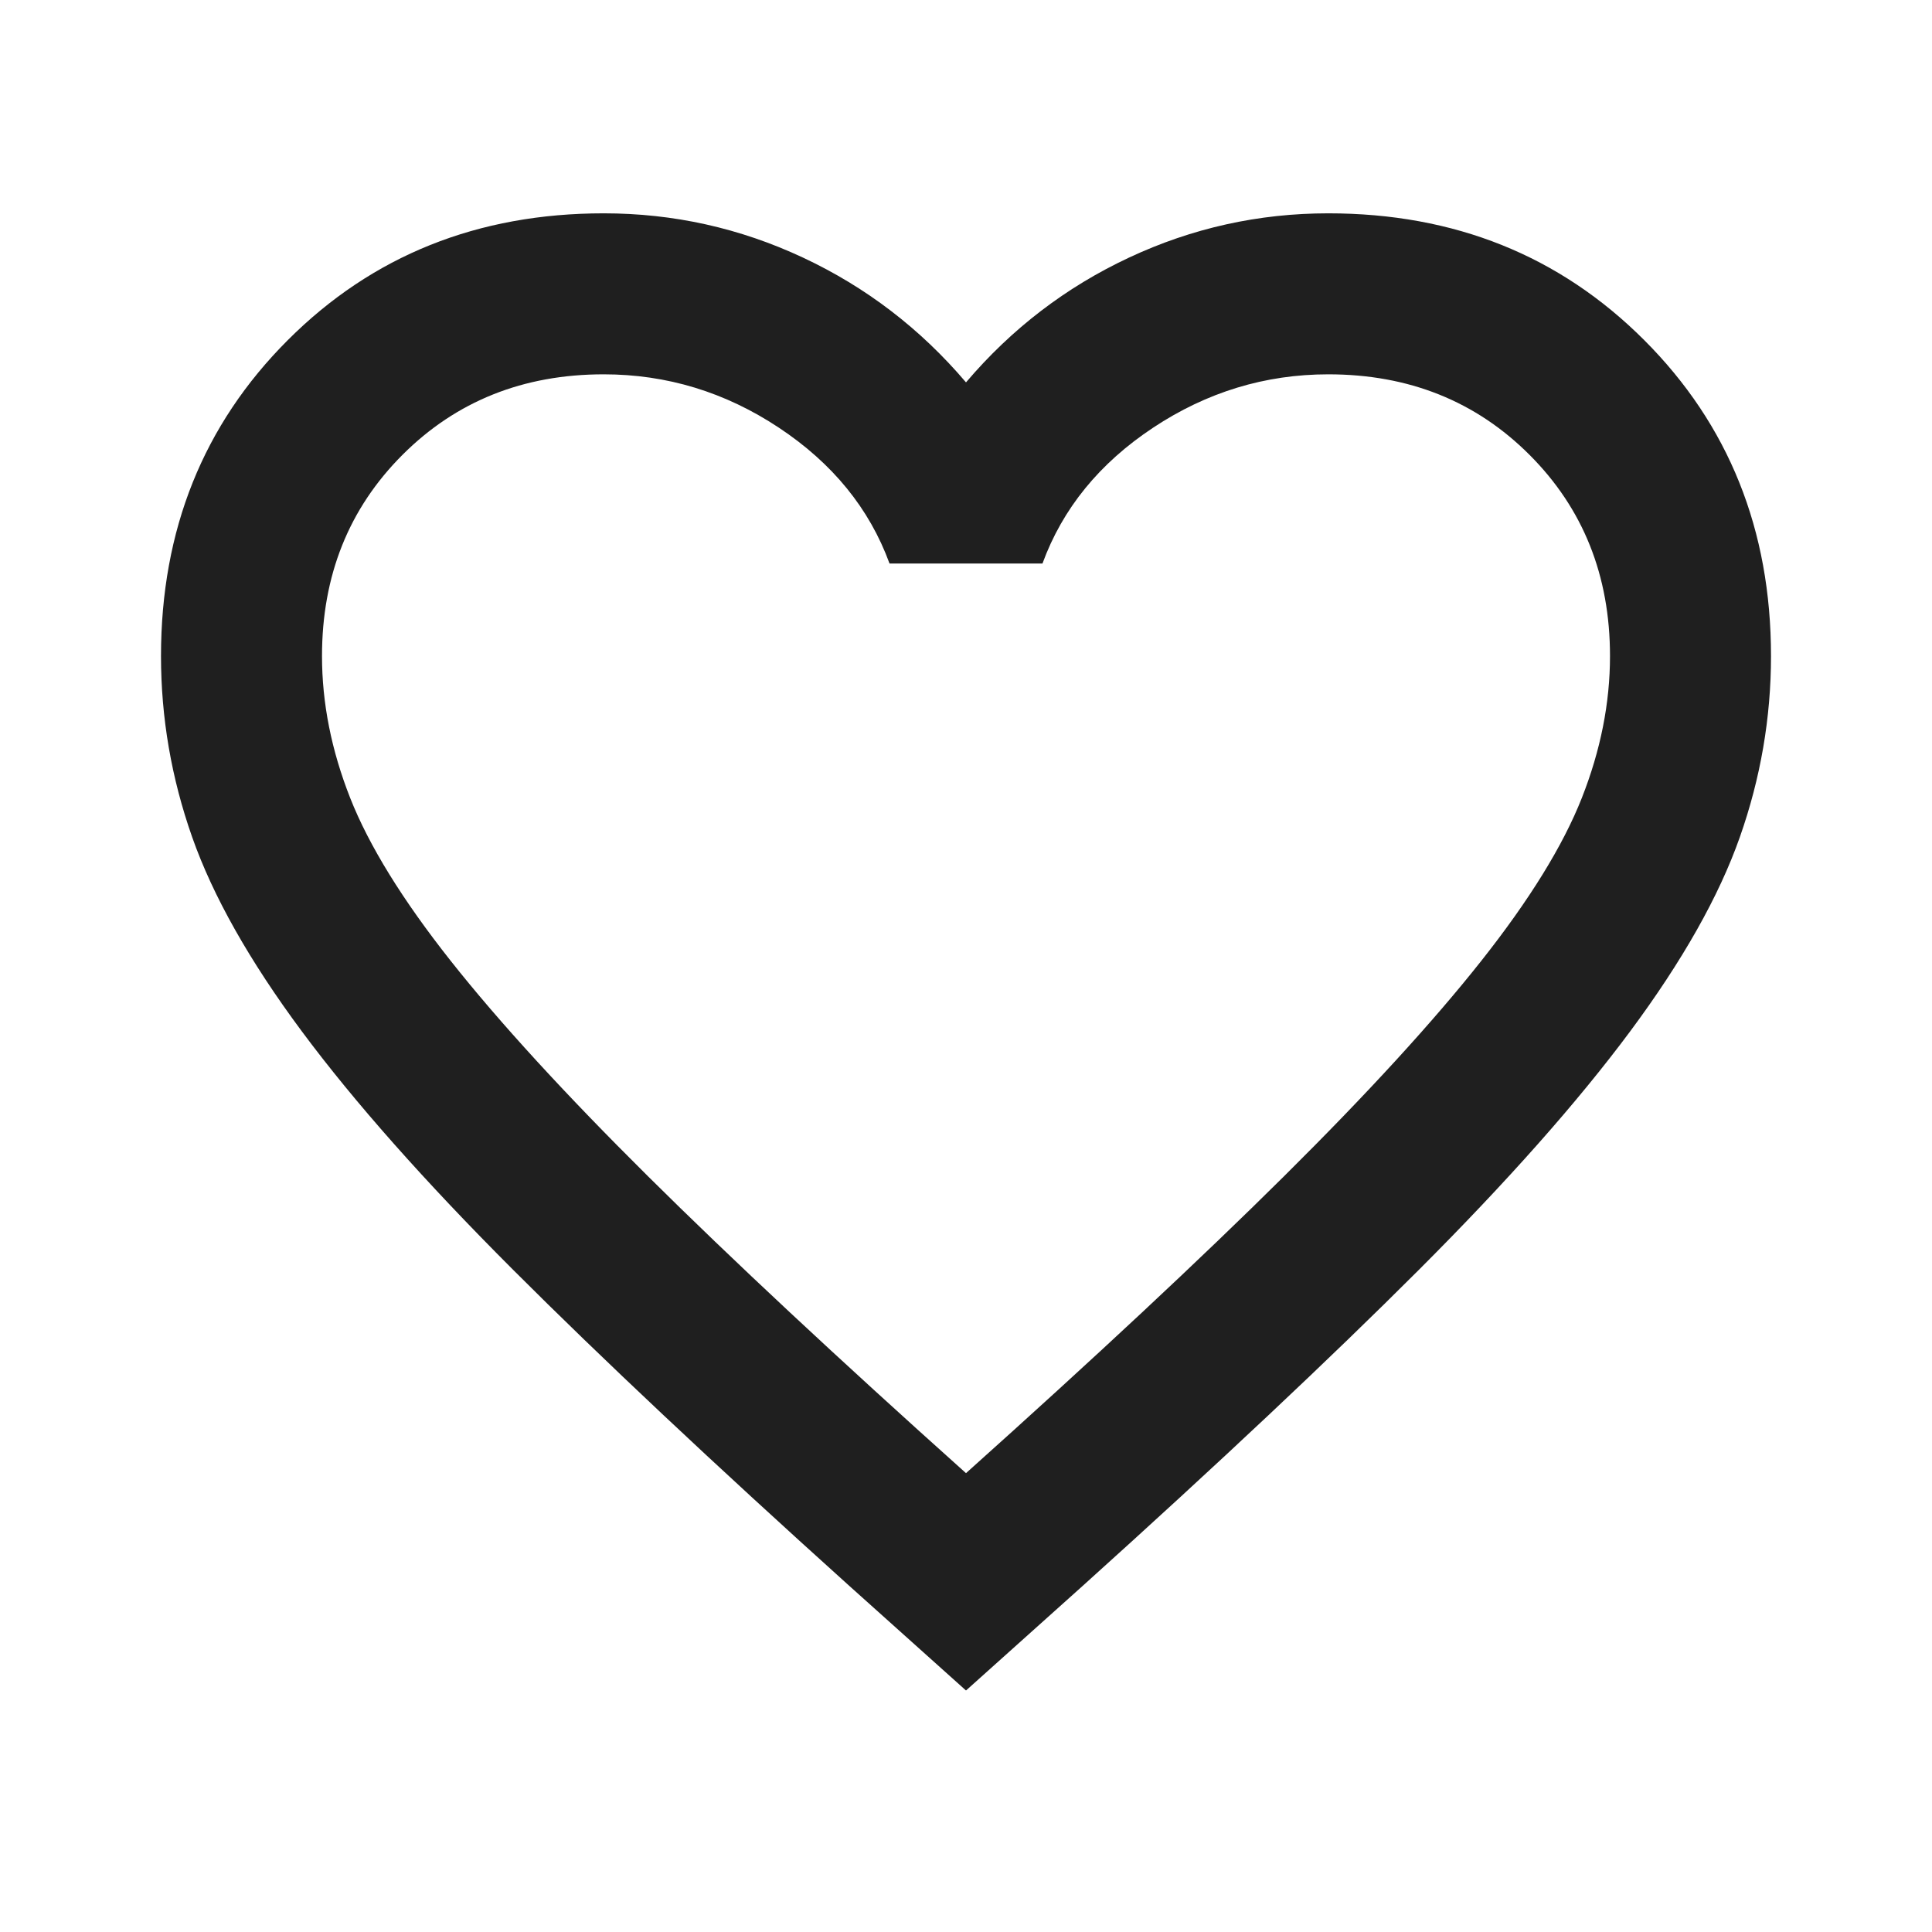
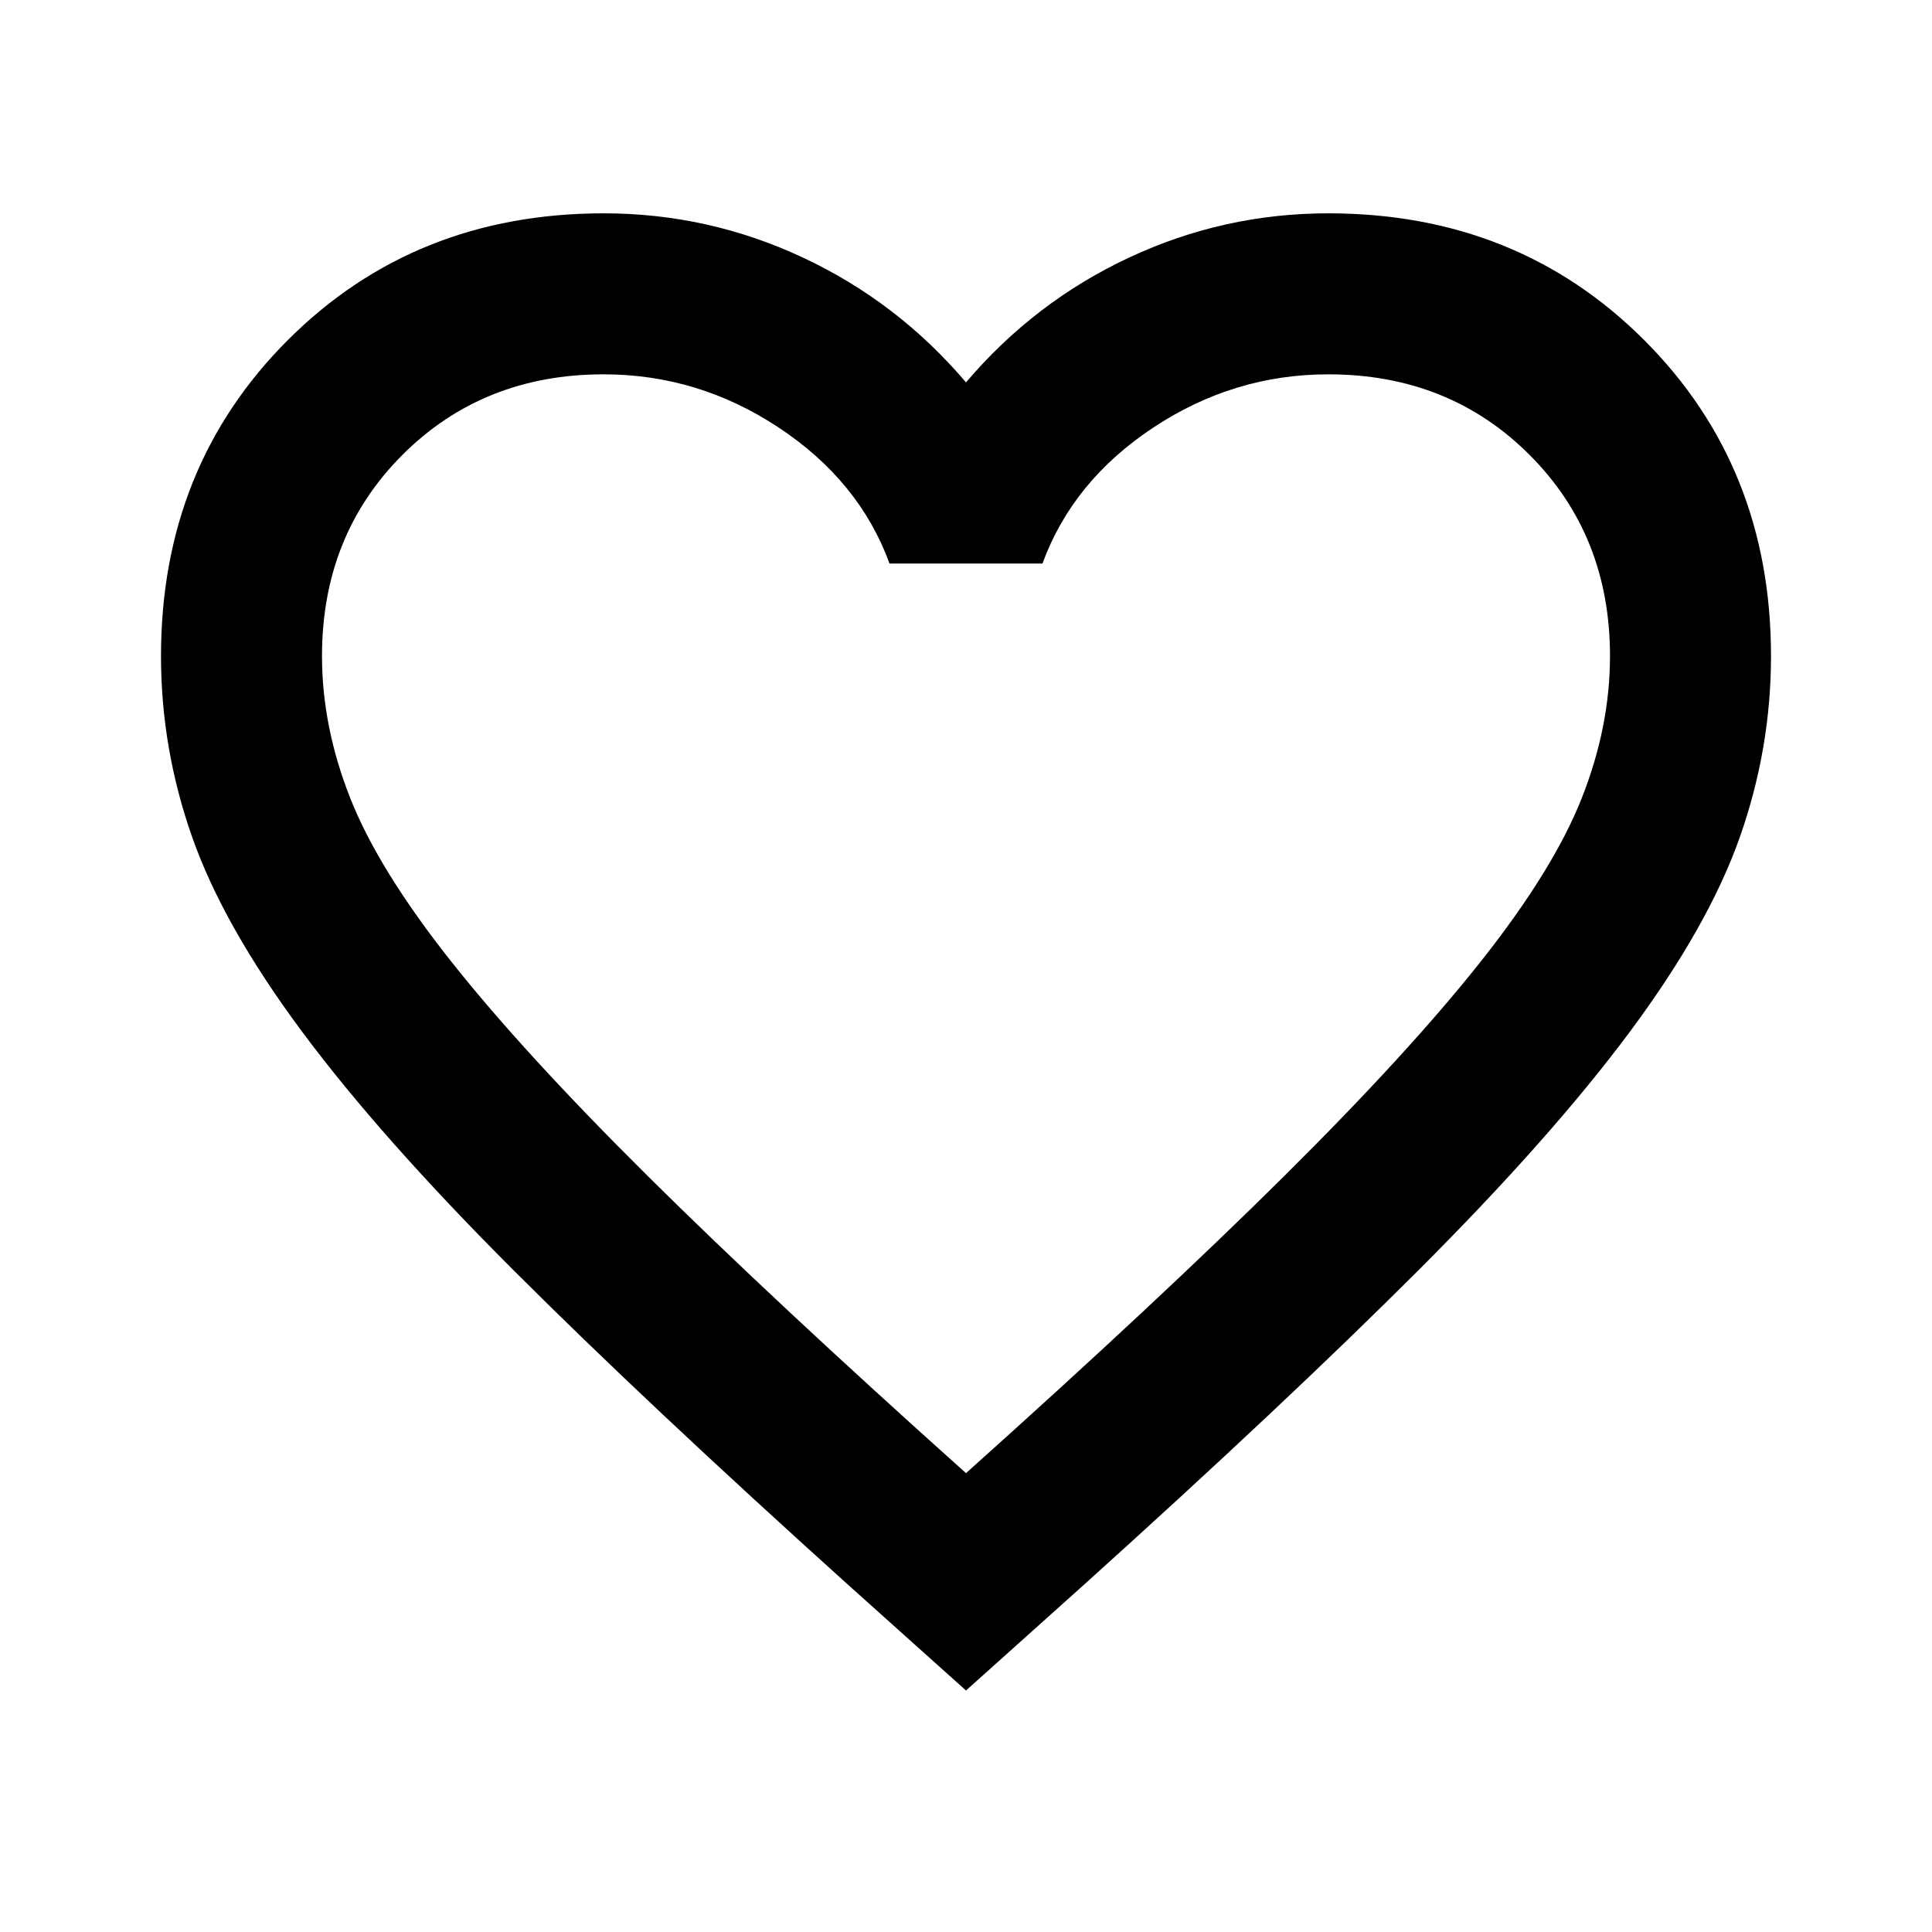
- <svg xmlns="http://www.w3.org/2000/svg" height="24px" viewBox="0 -960 960 960" width="24px" fill="#1f1f1f">
+ <svg xmlns="http://www.w3.org/2000/svg" height="24px" viewBox="0 -960 960 960" width="24px" fill="currentColor">
  <path d="m480-120-58-52q-101-91-167-157T150-447.5Q111-500 95.5-544T80-634q0-94 63-157t157-63q52 0 99 22t81 62q34-40 81-62t99-22q94 0 157 63t63 157q0 46-15.5 90T810-447.5Q771-395 705-329T538-172l-58 52Zm0-108q96-86 158-147.5t98-107q36-45.5 50-81t14-70.5q0-60-40-100t-100-40q-47 0-87 26.5T518-680h-76q-15-41-55-67.5T300-774q-60 0-100 40t-40 100q0 35 14 70.5t50 81q36 45.5 98 107T480-228Zm0-273Z" />
</svg>
